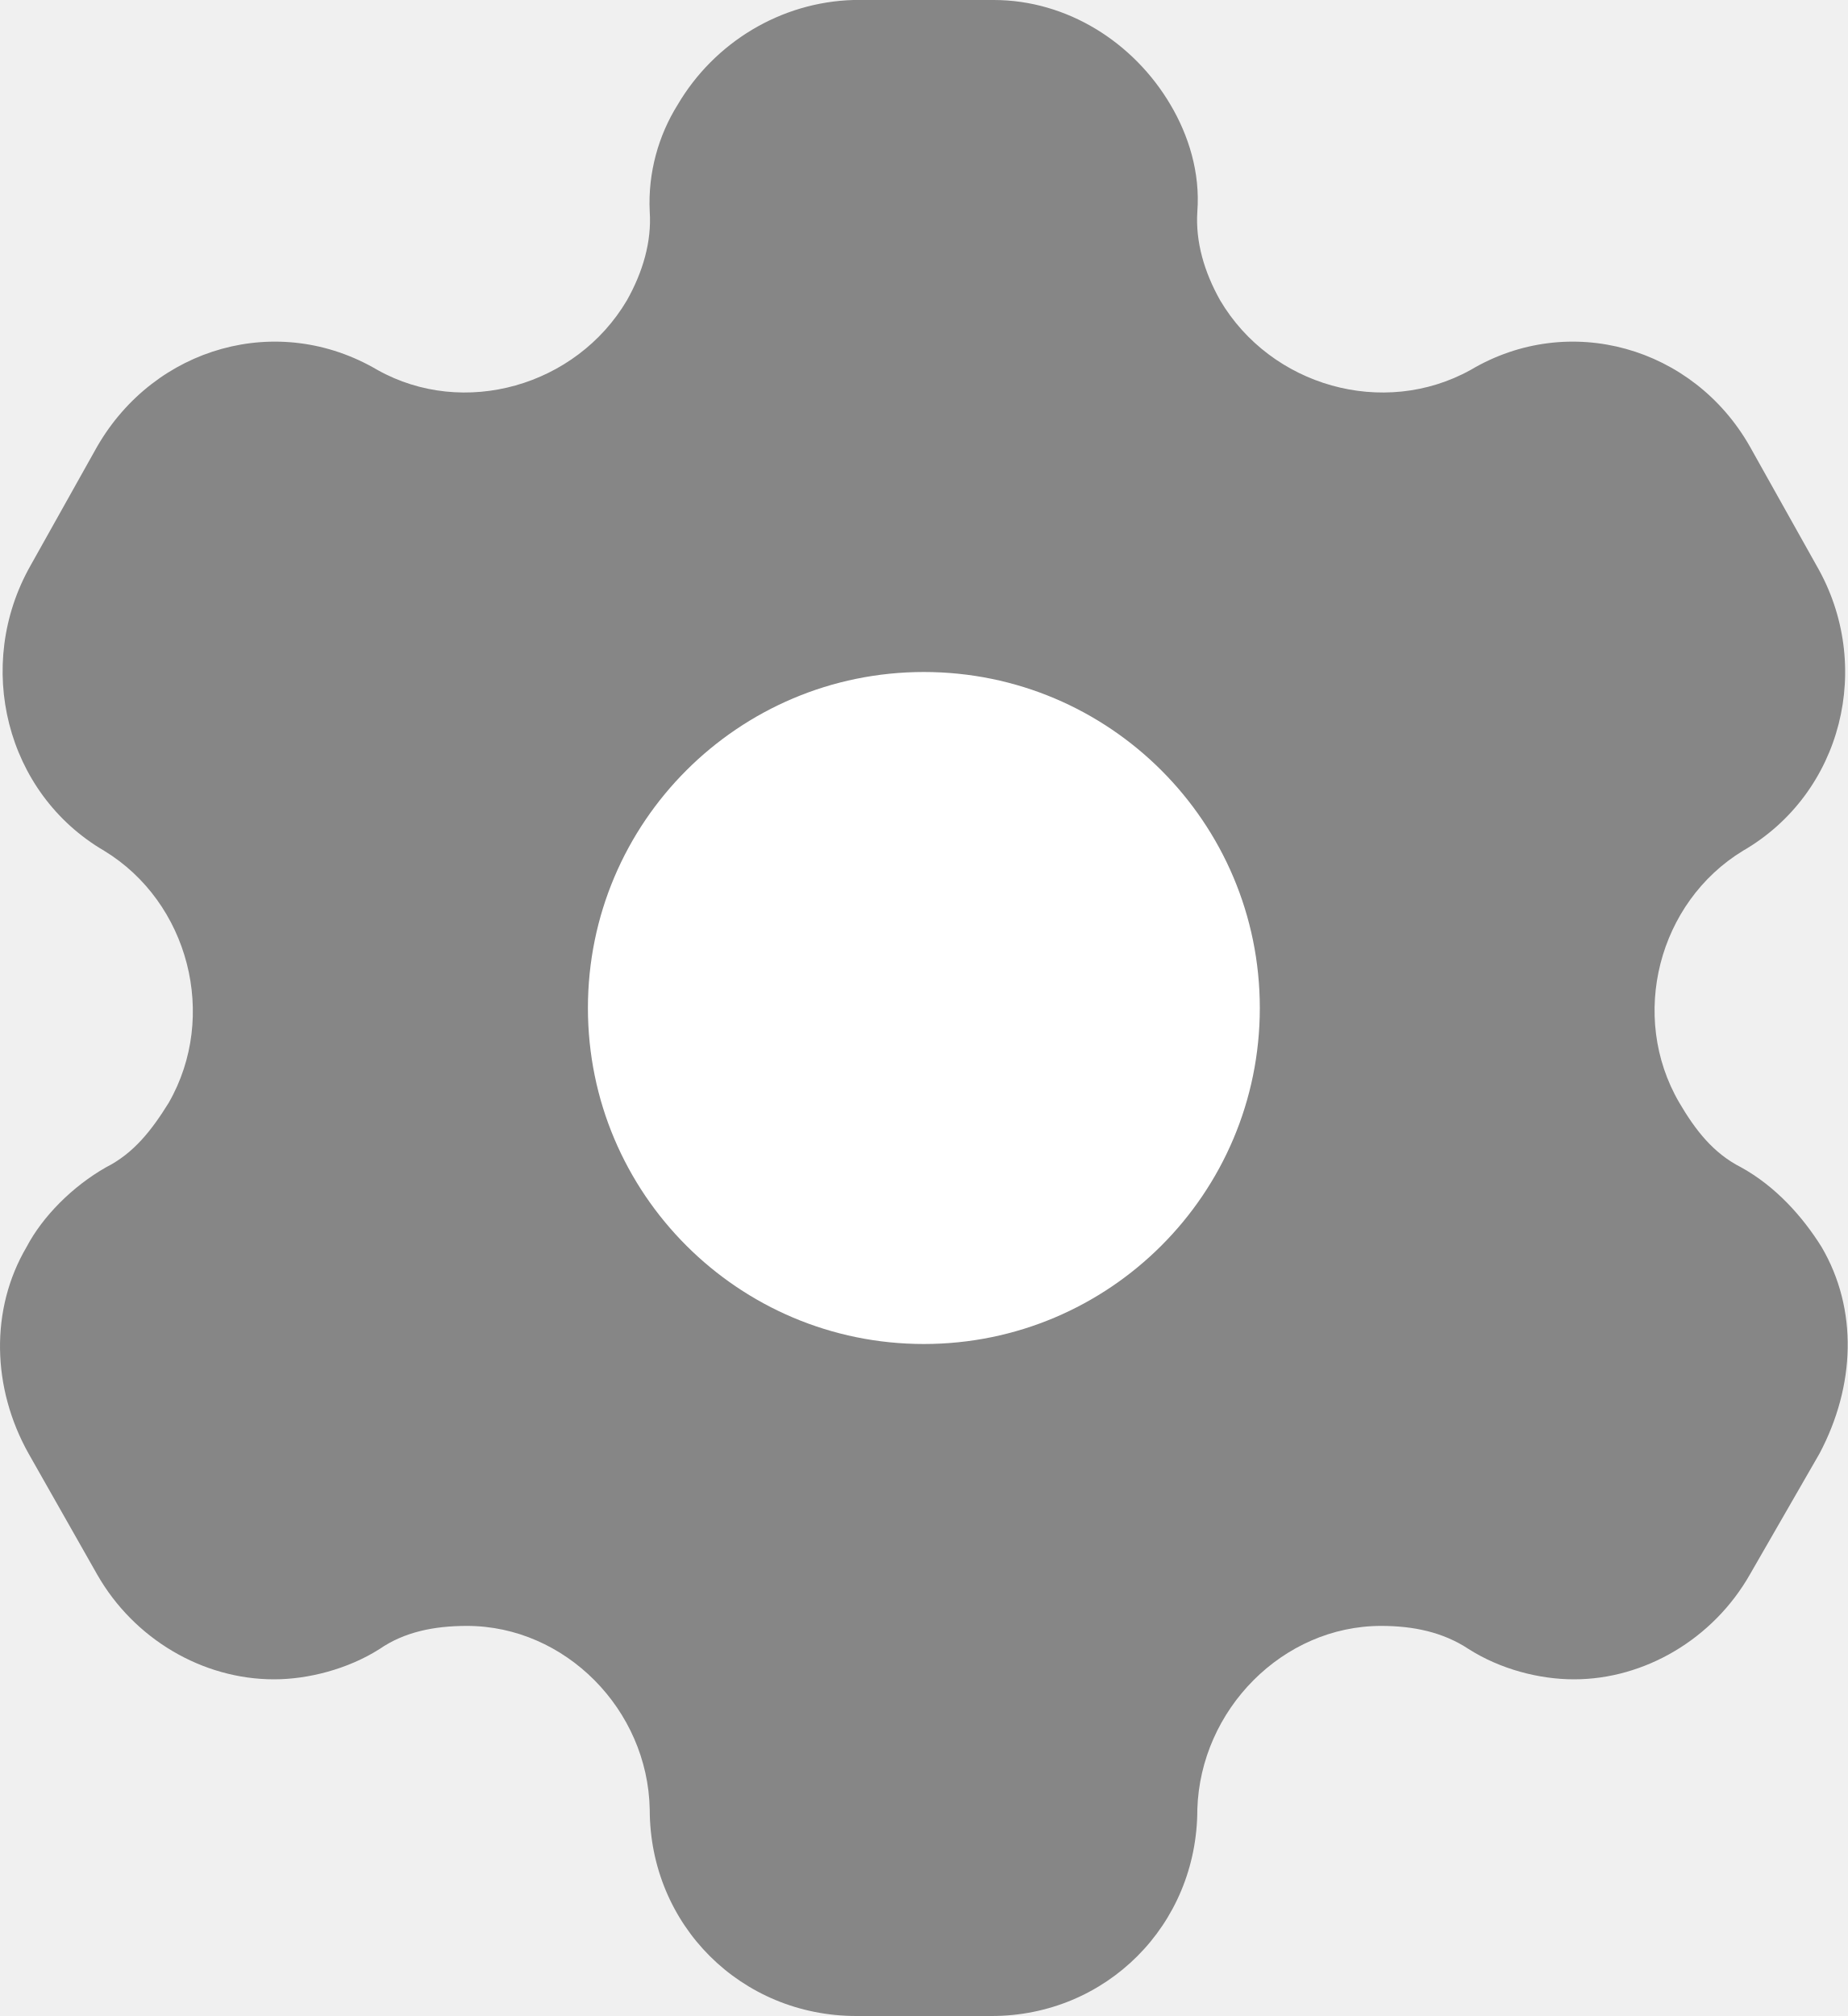
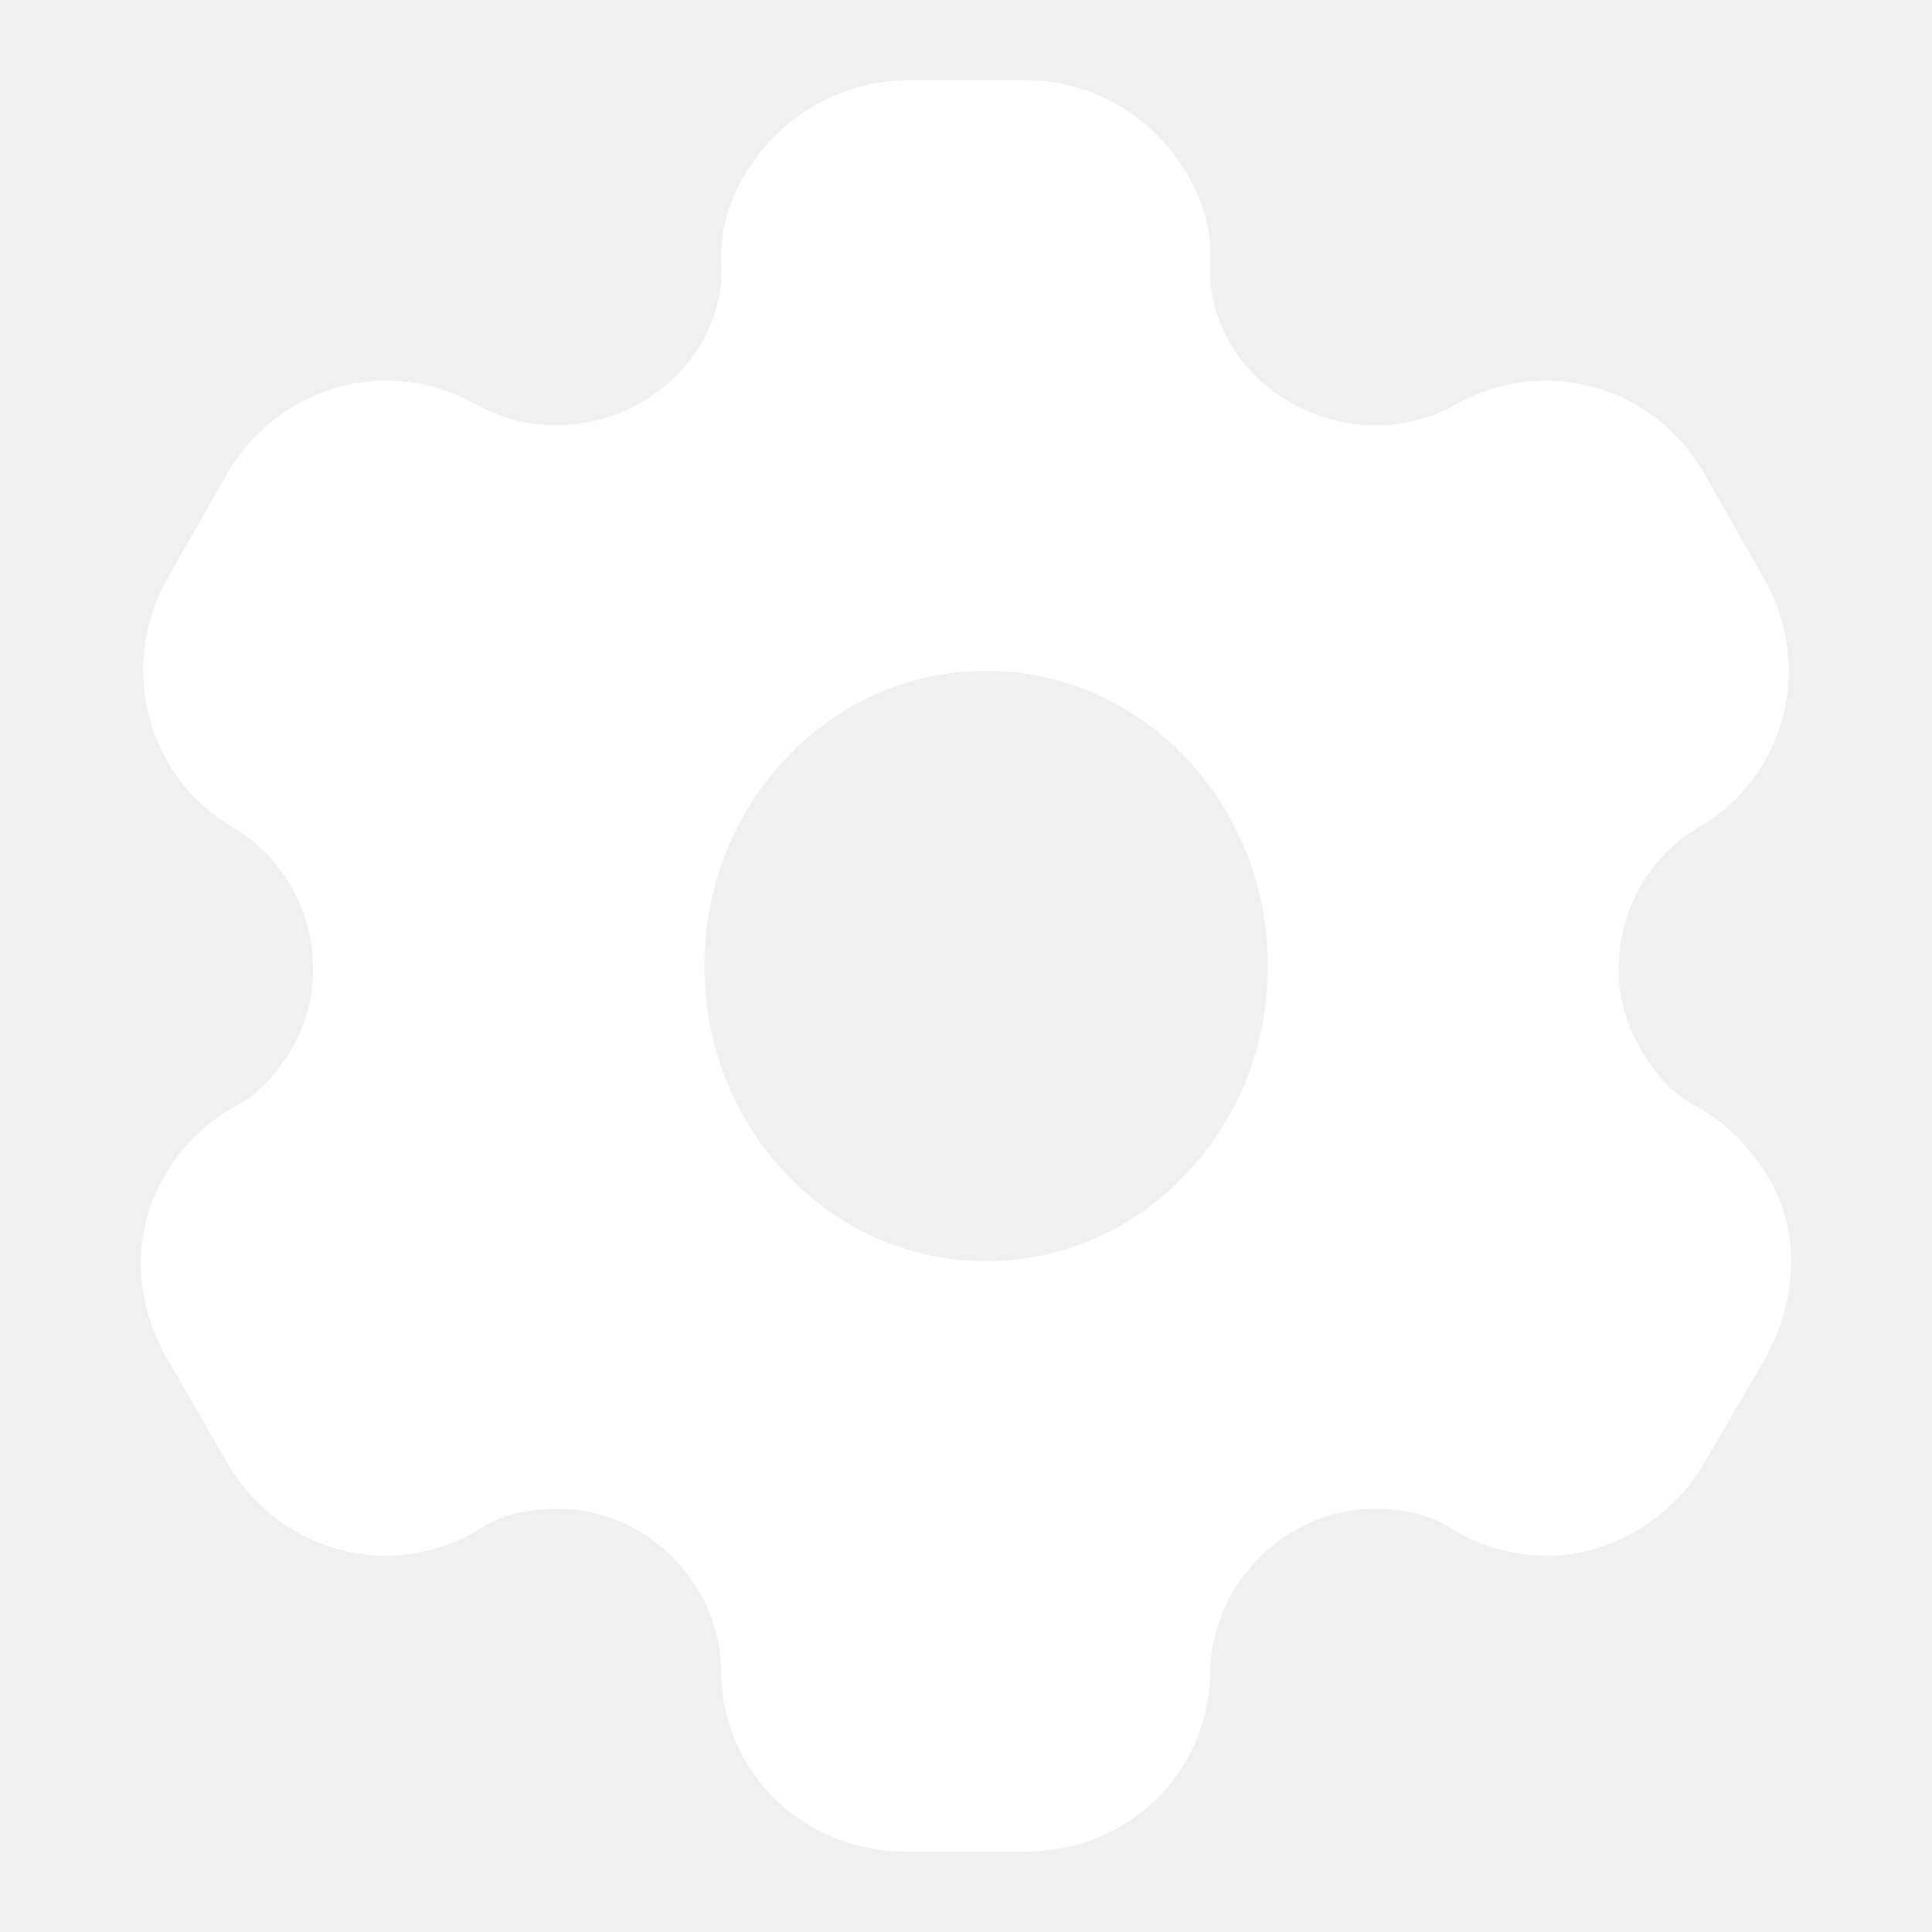
- <svg xmlns="http://www.w3.org/2000/svg" width="22" height="24" viewBox="0 0 22 24" fill="none">
-   <g id="Group 2">
-     <path id="Path" d="M21.688 14.844C21.463 14.484 21.143 14.124 20.729 13.896C20.398 13.728 20.185 13.452 19.995 13.128C19.392 12.096 19.747 10.74 20.753 10.128C21.936 9.444 22.315 7.92 21.628 6.732L20.835 5.316C20.161 4.128 18.682 3.708 17.51 4.404C16.469 4.98 15.132 4.596 14.528 3.576C14.339 3.24 14.233 2.88 14.256 2.52C14.292 2.052 14.15 1.608 13.937 1.248C13.499 0.504 12.706 0 11.831 0H10.162C9.298 0.024 8.505 0.504 8.068 1.248C7.843 1.608 7.713 2.052 7.736 2.52C7.76 2.88 7.653 3.24 7.464 3.576C6.861 4.596 5.523 4.98 4.494 4.404C3.311 3.708 1.843 4.128 1.157 5.316L0.364 6.732C-0.31 7.92 0.068 9.444 1.24 10.128C2.246 10.74 2.601 12.096 2.009 13.128C1.808 13.452 1.595 13.728 1.263 13.896C0.861 14.124 0.506 14.484 0.317 14.844C-0.121 15.588 -0.097 16.524 0.34 17.304L1.157 18.744C1.595 19.512 2.411 19.992 3.263 19.992C3.666 19.992 4.139 19.872 4.518 19.632C4.813 19.428 5.168 19.356 5.559 19.356C6.73 19.356 7.713 20.352 7.736 21.54C7.736 22.92 8.825 24 10.197 24H11.807C13.168 24 14.256 22.92 14.256 21.54C14.292 20.352 15.274 19.356 16.445 19.356C16.824 19.356 17.179 19.428 17.487 19.632C17.865 19.872 18.327 19.992 18.741 19.992C19.581 19.992 20.398 19.512 20.835 18.744L21.664 17.304C22.09 16.5 22.125 15.588 21.688 14.844Z" fill="#868686" />
-     <circle id="Ellipse 23" cx="11" cy="12" r="4" fill="white" />
-   </g>
+ <svg xmlns="http://www.w3.org/2000/svg" width="24" height="24" viewBox="0 0 24 24" fill="none">
+   <path d="M12.773 1C13.589 1 14.328 1.462 14.736 2.144C14.935 2.473 15.067 2.881 15.034 3.31C15.012 3.64 15.112 3.97 15.288 4.278C15.851 5.213 17.096 5.565 18.066 5.037C19.158 4.399 20.537 4.784 21.165 5.873L21.903 7.171C22.543 8.26 22.19 9.657 21.088 10.284C20.151 10.845 19.82 12.088 20.382 13.034C20.558 13.331 20.757 13.584 21.065 13.738C21.451 13.947 21.75 14.277 21.959 14.607C22.367 15.289 22.333 16.125 21.936 16.862L21.165 18.182C20.757 18.886 19.996 19.326 19.213 19.326C18.827 19.326 18.397 19.216 18.044 18.996C17.757 18.809 17.427 18.743 17.074 18.743C15.983 18.743 15.067 19.656 15.034 20.745C15.034 22.01 14.02 23 12.752 23H11.252C9.973 23 8.959 22.01 8.959 20.745C8.937 19.656 8.021 18.743 6.93 18.743C6.566 18.743 6.235 18.809 5.959 18.996C5.606 19.216 5.166 19.326 4.791 19.326C3.997 19.326 3.236 18.886 2.828 18.182L2.067 16.862C1.659 16.147 1.637 15.289 2.045 14.607C2.221 14.277 2.552 13.947 2.927 13.738C3.236 13.584 3.435 13.331 3.622 13.034C4.173 12.088 3.842 10.845 2.905 10.284C1.814 9.657 1.46 8.26 2.089 7.171L2.828 5.873C3.468 4.784 4.835 4.399 5.938 5.037C6.897 5.565 8.143 5.213 8.705 4.278C8.882 3.97 8.981 3.64 8.959 3.31C8.937 2.881 9.058 2.473 9.268 2.144C9.676 1.462 10.414 1.022 11.219 1H12.773ZM12.25 8.333C10.317 8.333 8.75 9.975 8.75 12C8.75 14.025 10.317 15.667 12.25 15.667C14.183 15.667 15.75 14.025 15.75 12C15.75 9.975 14.183 8.333 12.25 8.333Z" fill="white" />
</svg>
